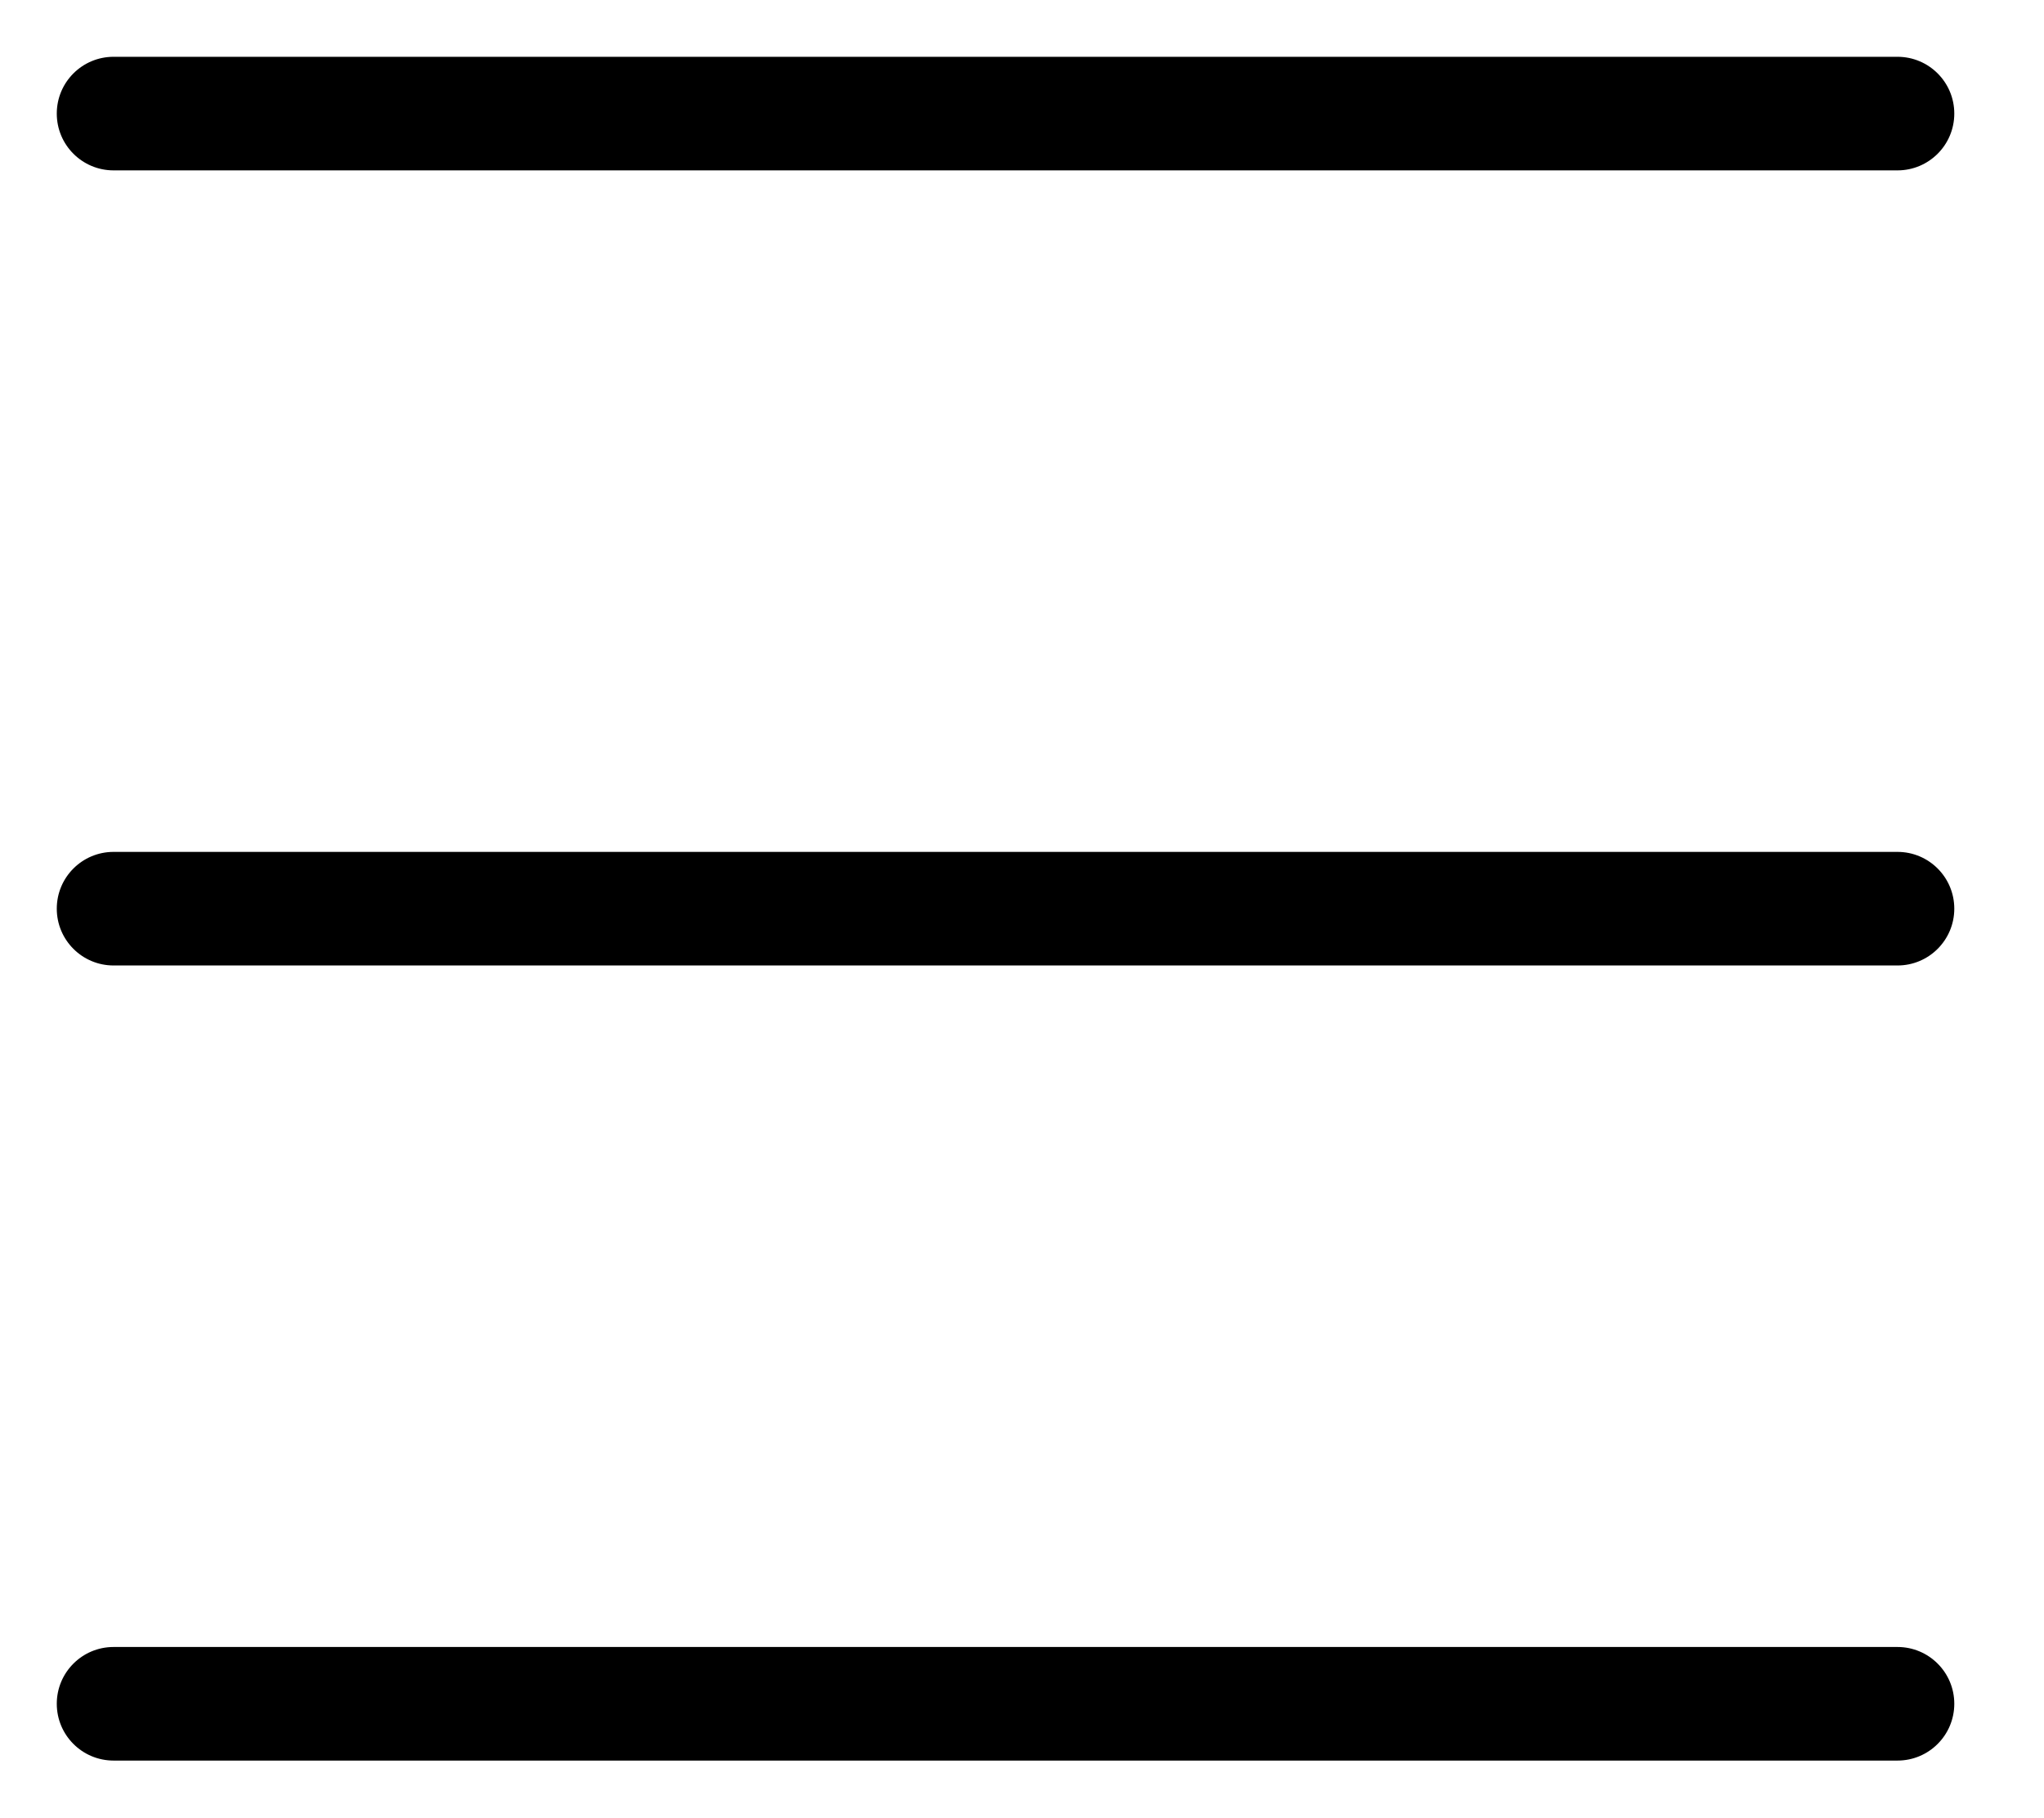
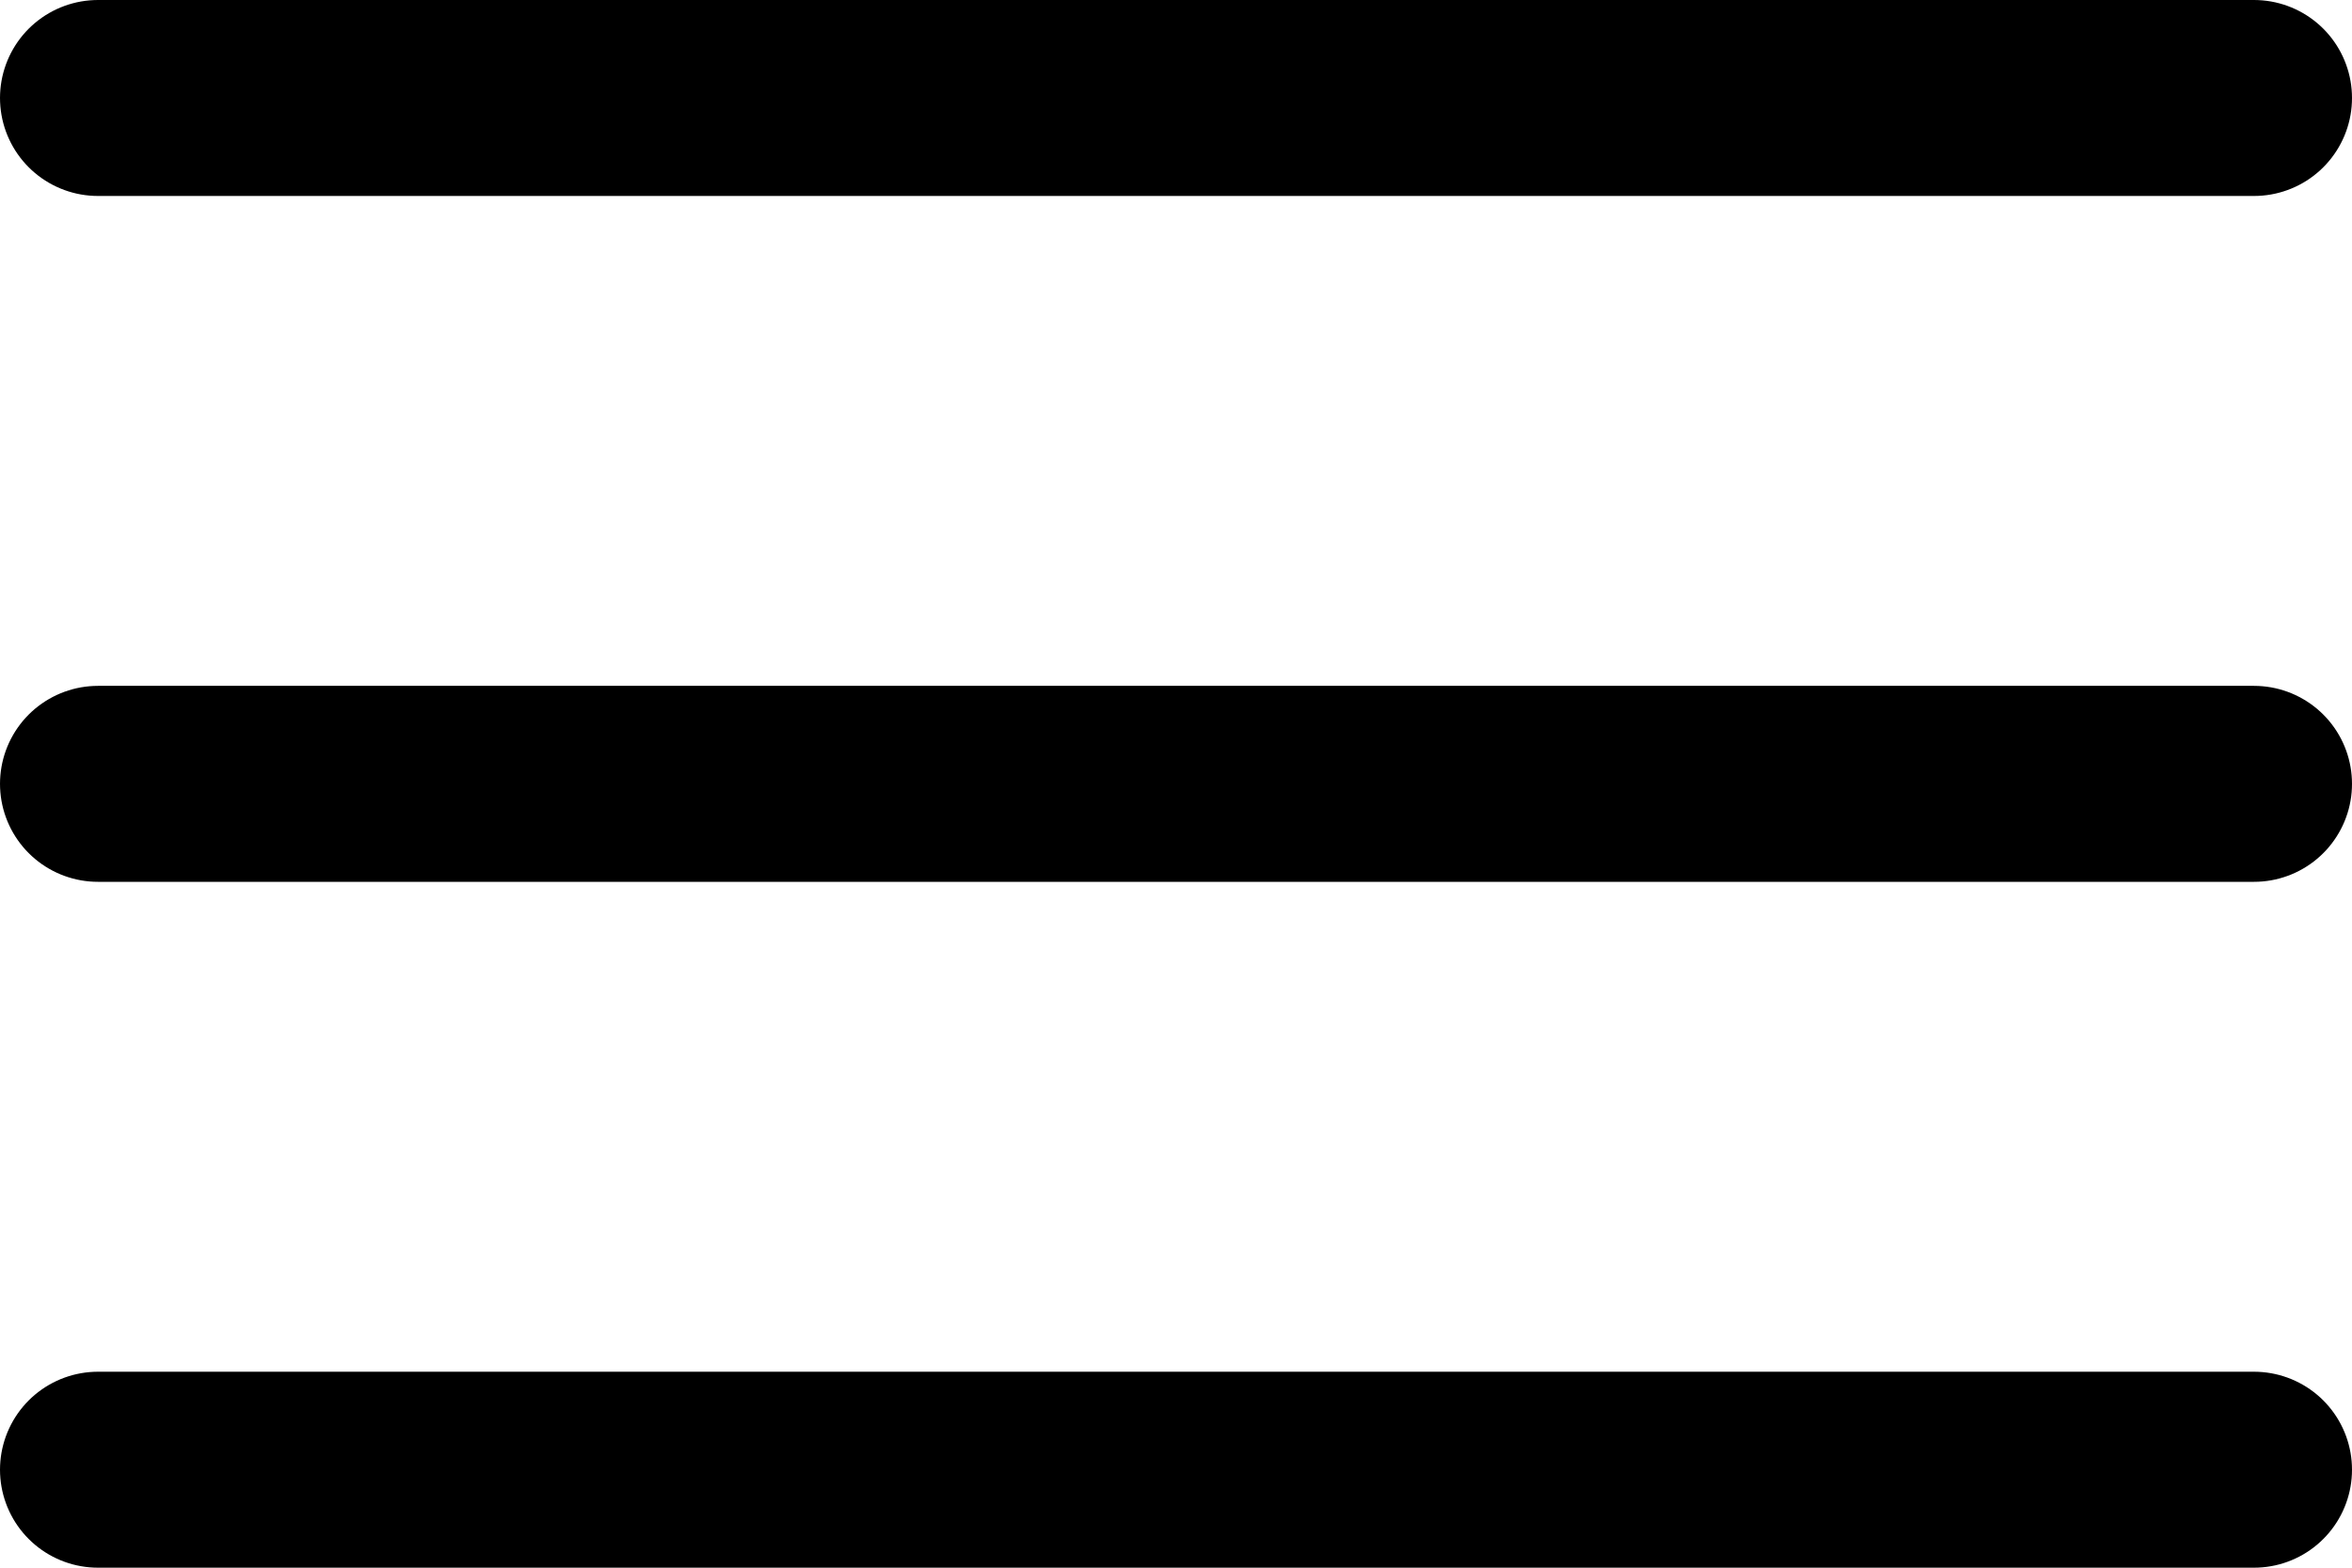
- <svg xmlns="http://www.w3.org/2000/svg" fill="none" class="icon icon-hamburger" viewBox="0 0 18 16">
-   <path fill="currentColor" d="M1 .5a.5.5 0 1 0 0 1h15.71a.5.5 0 0 0 0-1zM.5 8a.5.5 0 0 1 .5-.5h15.71a.5.5 0 0 1 0 1H1A.5.5 0 0 1 .5 8m0 7a.5.5 0 0 1 .5-.5h15.71a.5.5 0 0 1 0 1H1a.5.5 0 0 1-.5-.5" />
+ <svg xmlns="http://www.w3.org/2000/svg" class="icon icon-hamburger" width="24" height="16" viewBox="0 0 24 16" fill="none">
+   <path d="M23 1H1" stroke="black" stroke-width="2" stroke-linecap="round" />
+   <path d="M23 15H1" stroke="black" stroke-width="2" stroke-linecap="round" />
+   <path d="M23 8H1" stroke="black" stroke-width="2" stroke-linecap="round" />
</svg>
